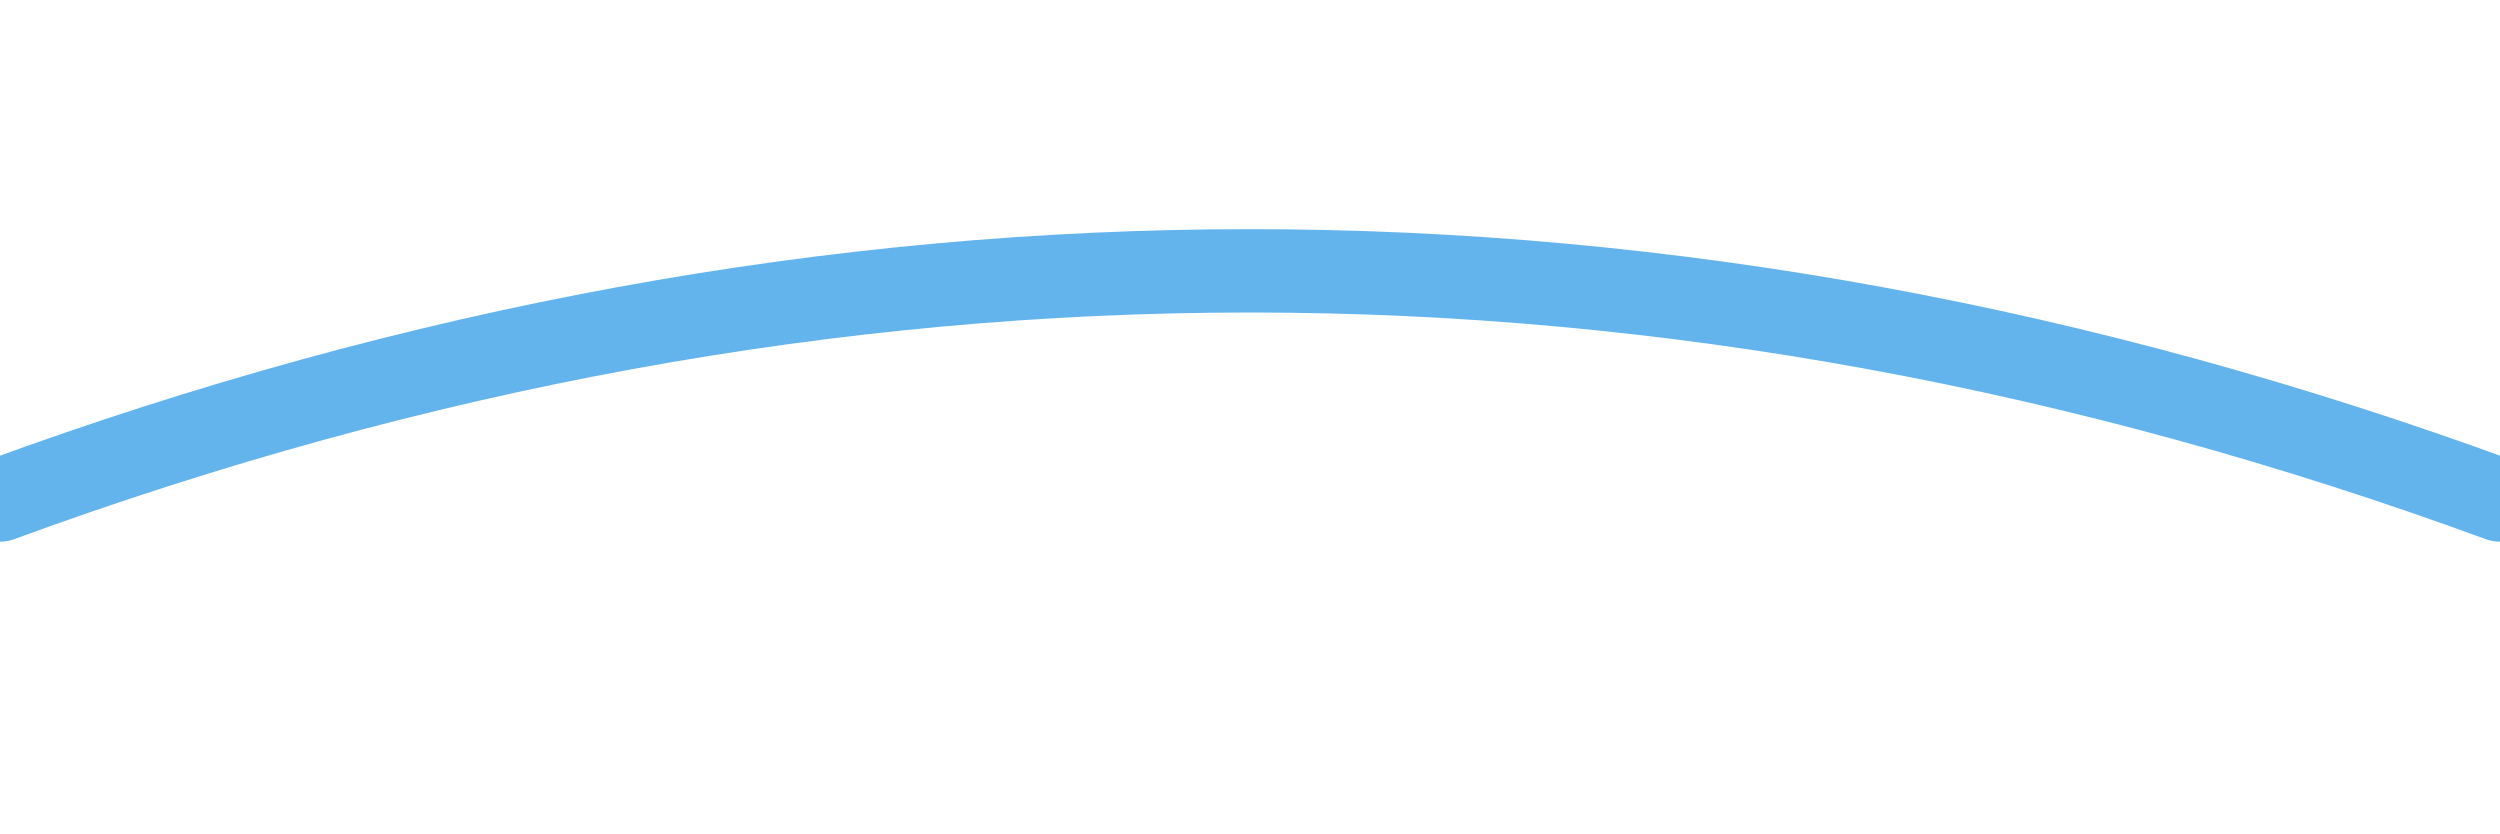
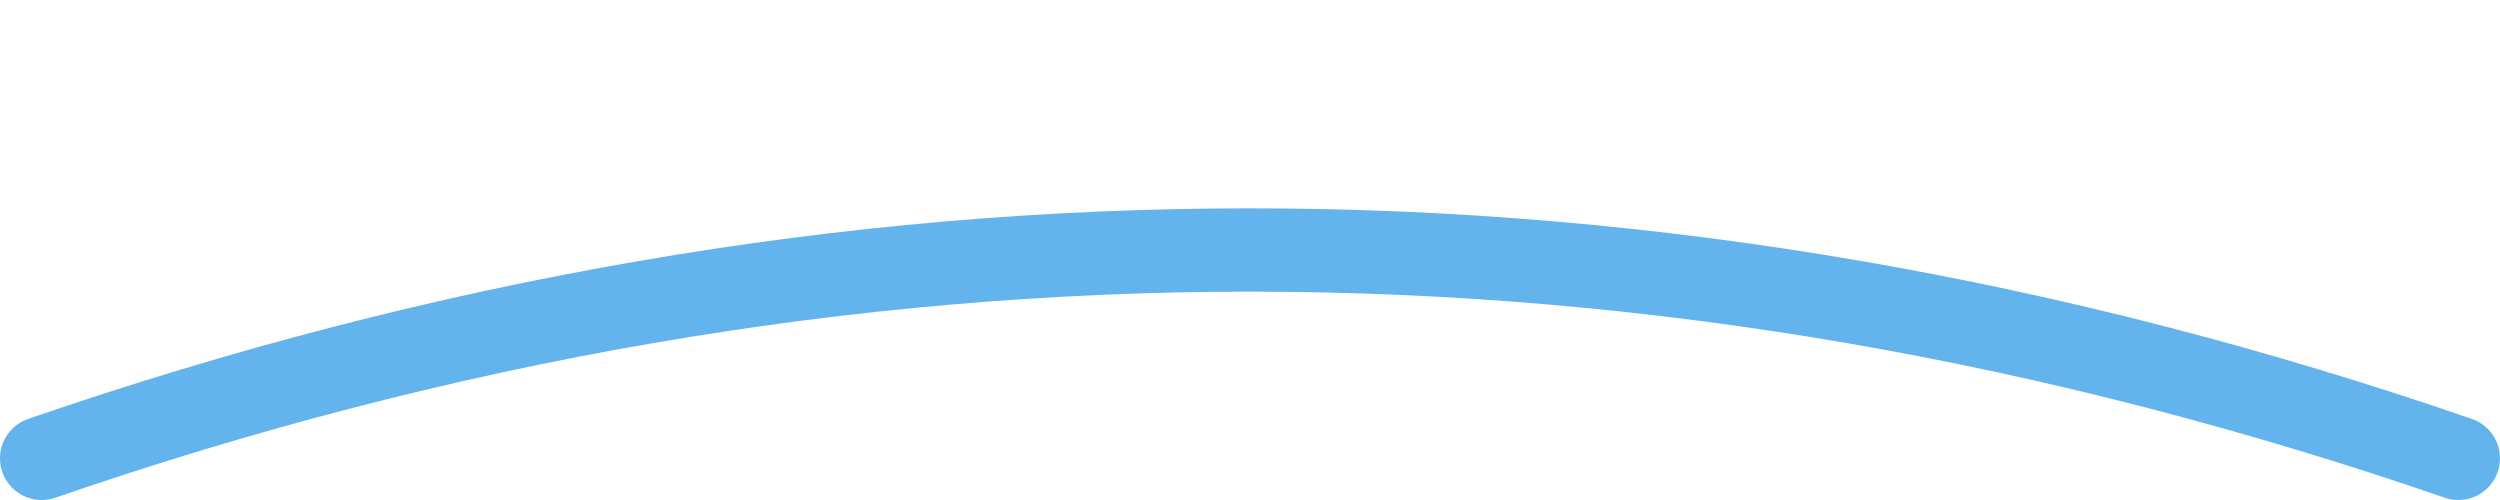
- <svg xmlns="http://www.w3.org/2000/svg" width="60" height="20" viewBox="0 0 60 20" fill="none">
-   <path d="M0 12 Q30 1 60 12" stroke="#63b3ed" stroke-width="2" fill="none" stroke-linecap="round" />
+ <svg xmlns="http://www.w3.org/2000/svg" width="60" height="12" viewBox="0 0 60 12" fill="none">
+   <path d="M1 11 Q30 1 59 11" stroke="#63b3ed" stroke-width="2" fill="none" stroke-linecap="round" />
</svg>
